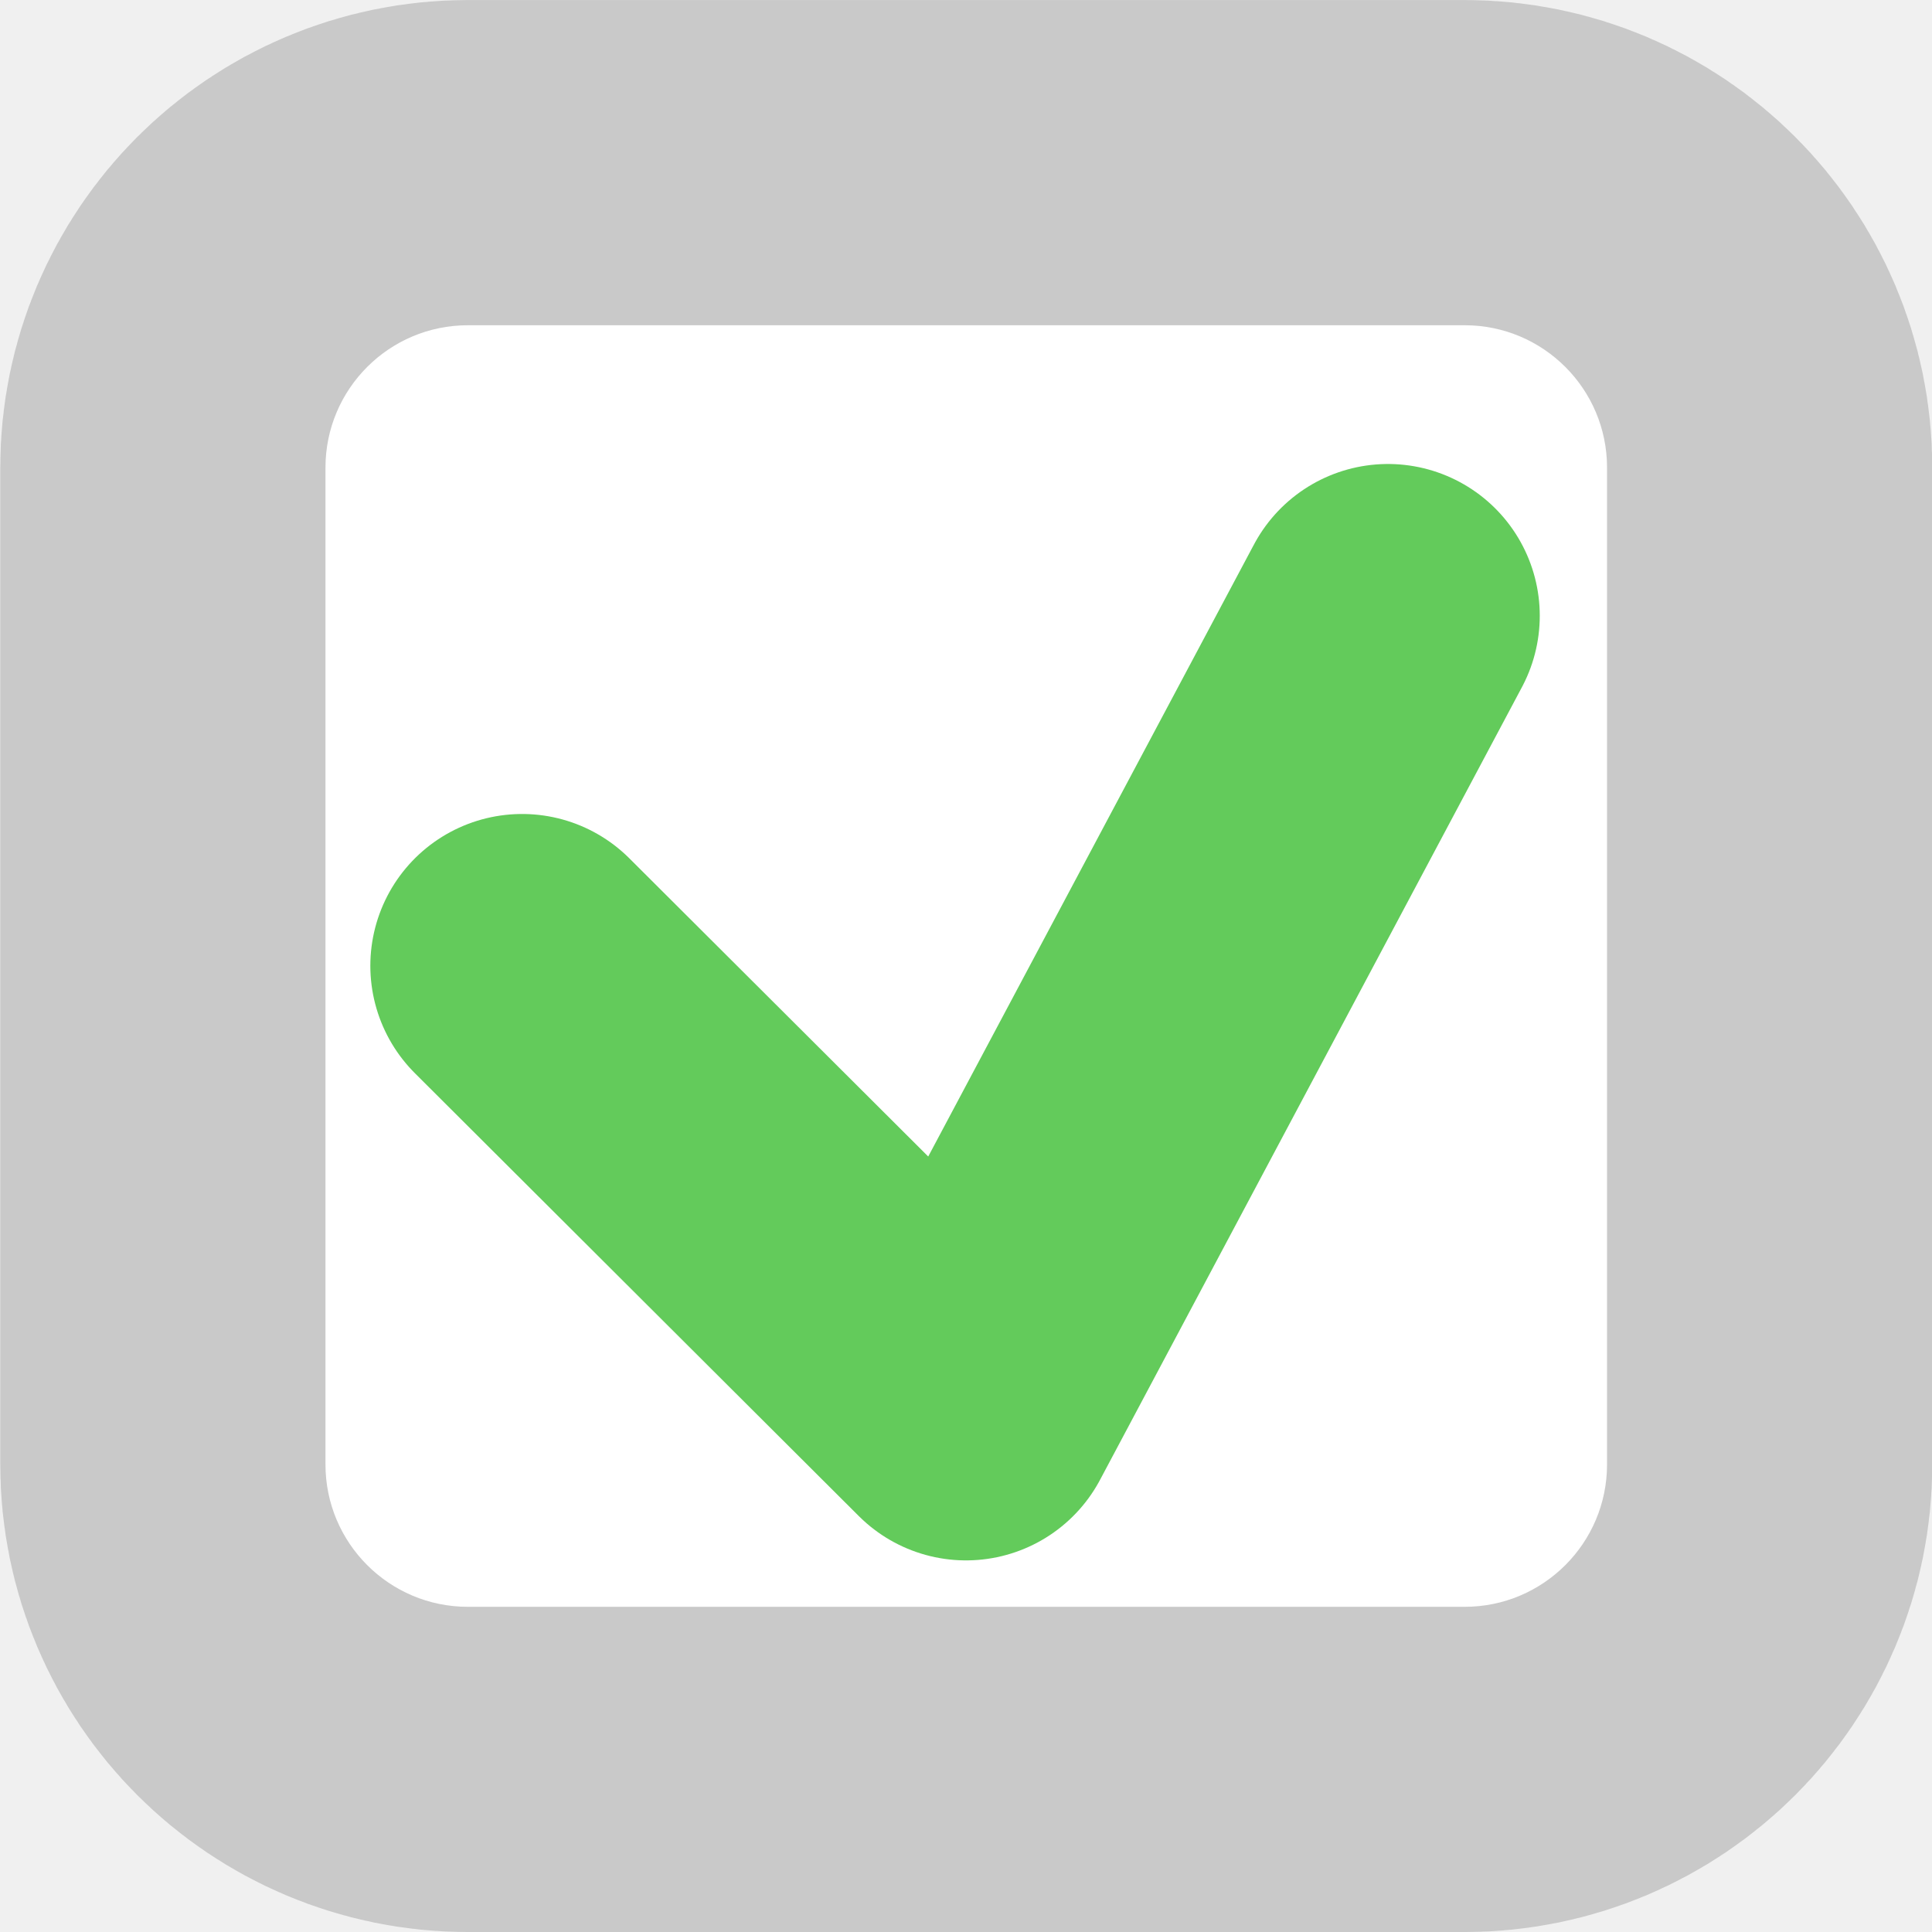
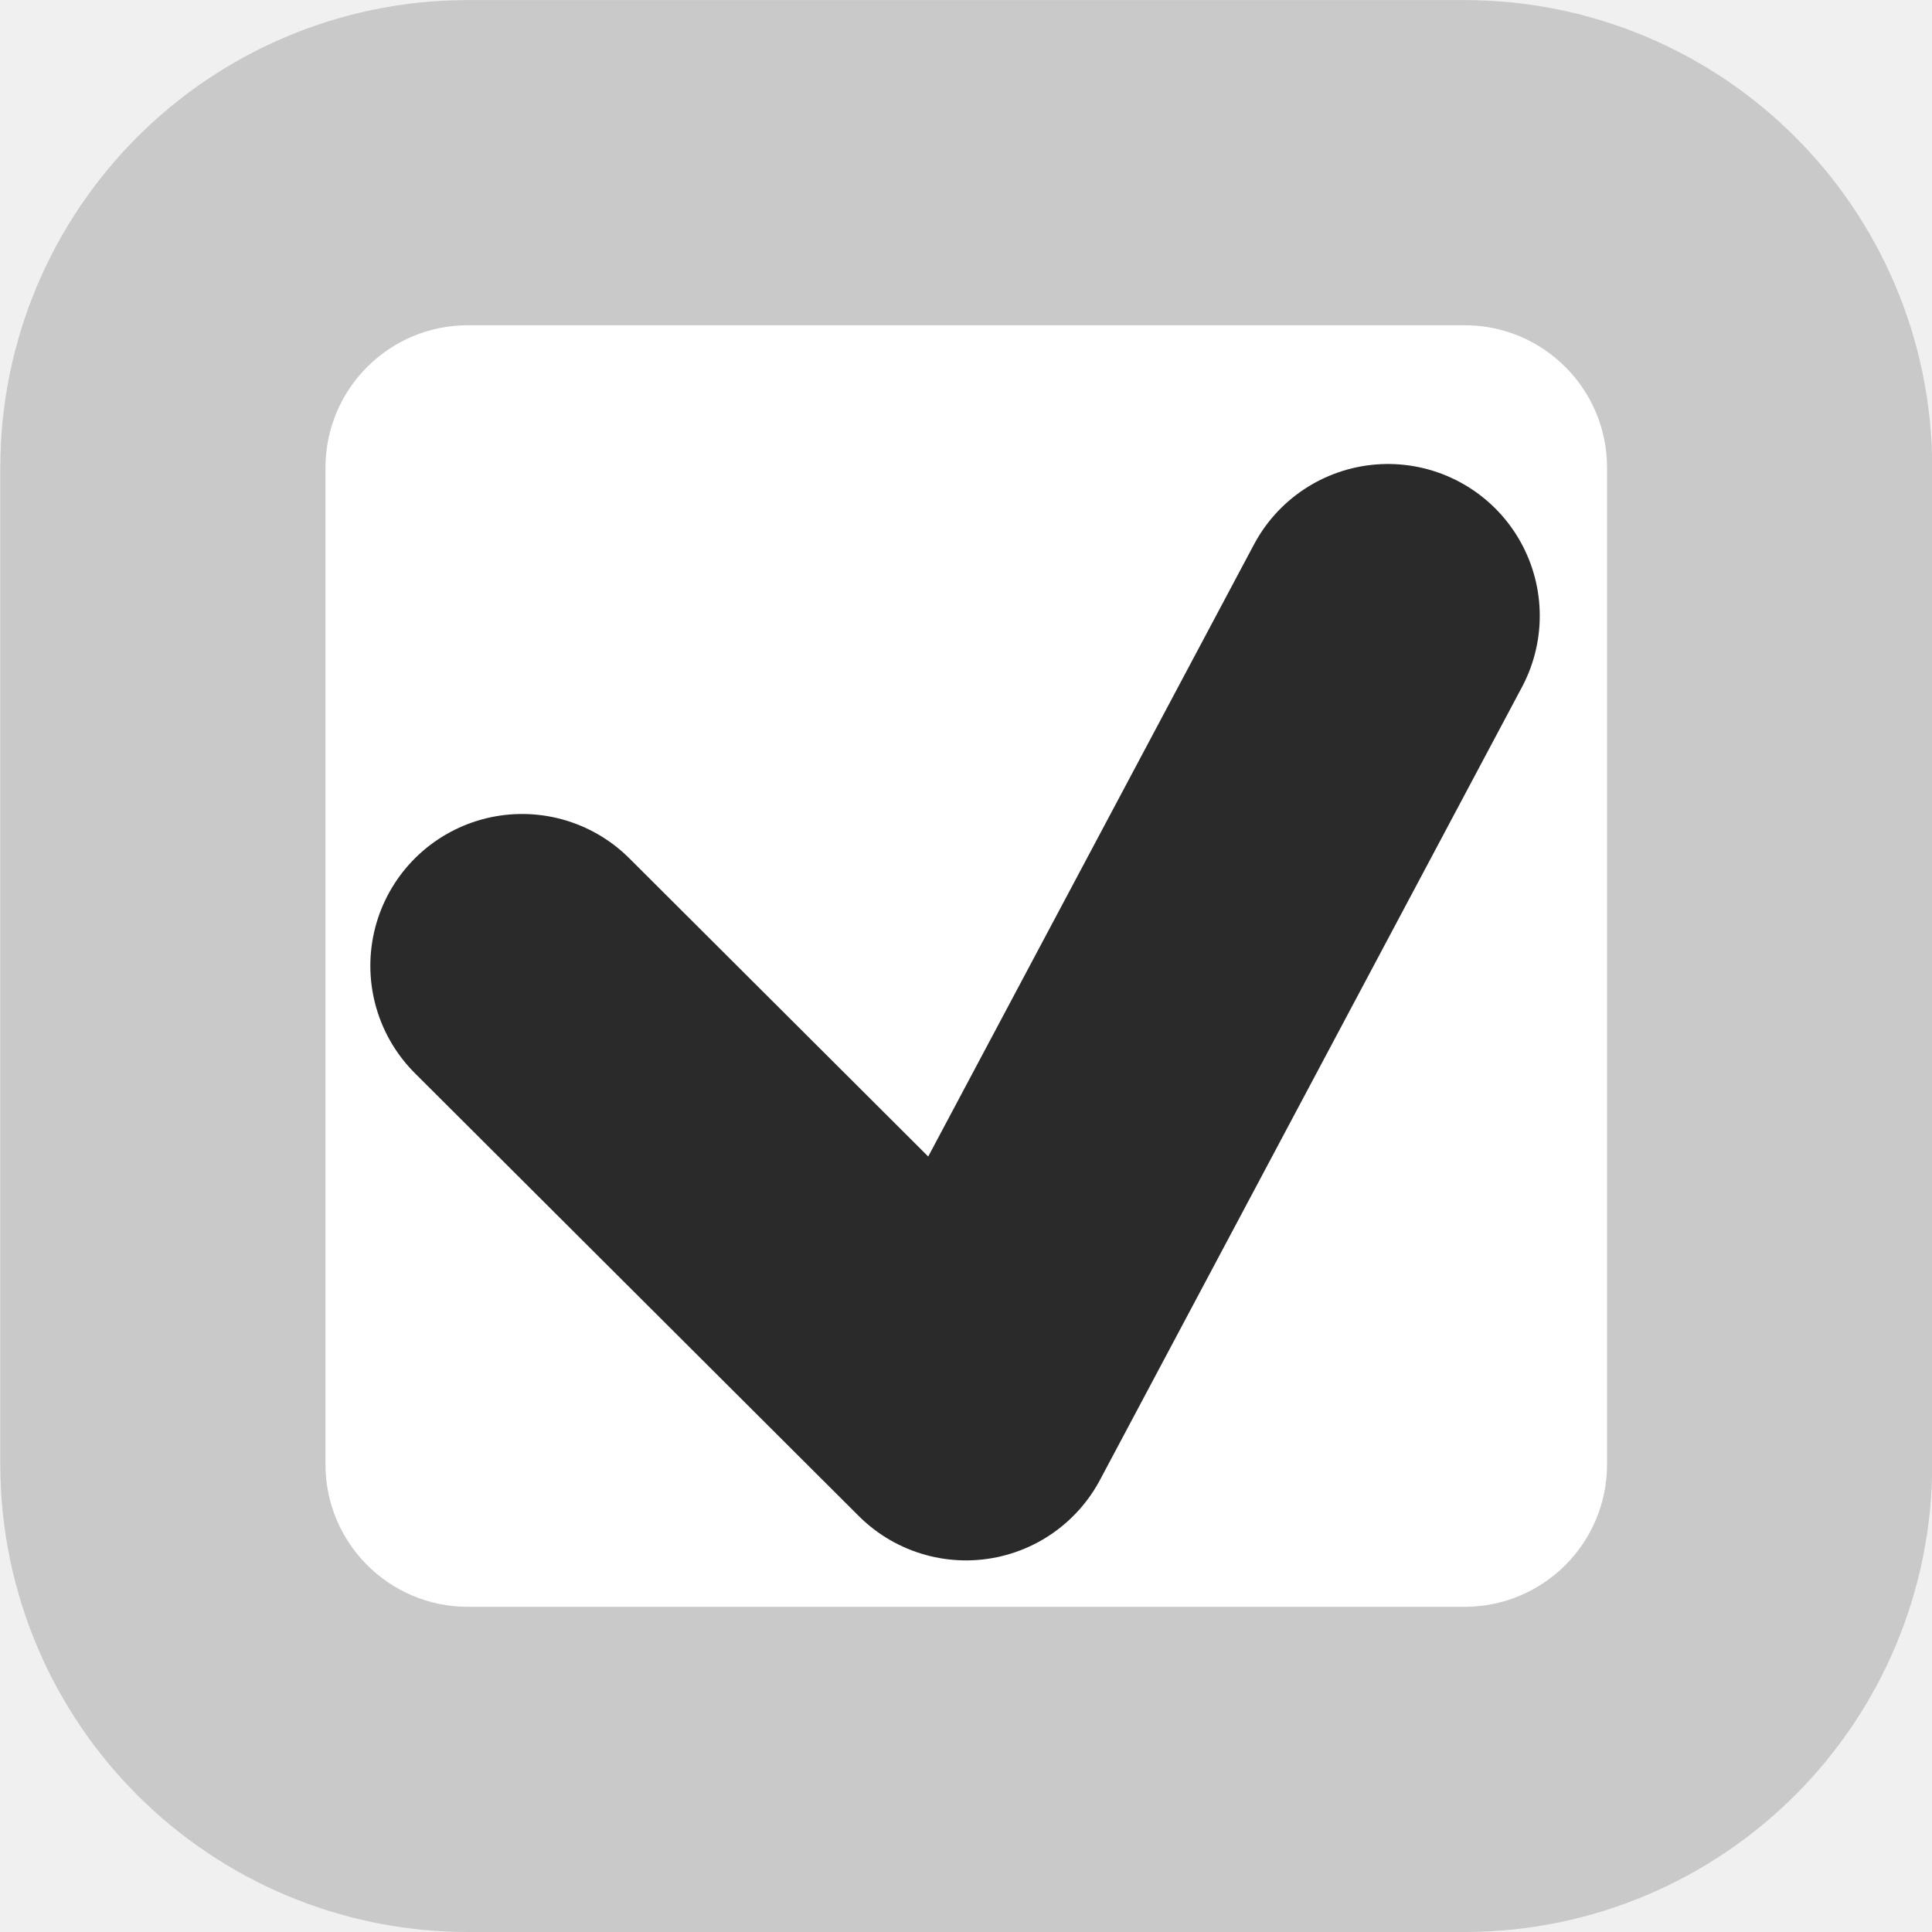
<svg xmlns="http://www.w3.org/2000/svg" width="3.704mm" height="3.704mm" version="1.1" viewBox="0 0 3.704 3.704" id="svg1">
  <defs id="defs1" />
  <g transform="translate(19.843 -.45244)" fill="#fff" stroke="#000" stroke-linecap="round" stroke-linejoin="round" id="g1" style="stroke:#c9c9c9;stroke-opacity:1">
    <rect x="-19.219" y="1.076" width="2.457" height="2.457" ry="0.273" stroke-width="1.247" style="paint-order:stroke fill markers;stroke:#c9c9c9;stroke-opacity:1" id="rect1" />
-     <path d="m-17.182 1.633-0.809 1.52-0.851-0.849" stroke-width=".582" style="paint-order:normal;stroke:#63cb5b;stroke-opacity:1" id="path1" />
+     <path d="m-17.182 1.633-0.809 1.52-0.851-0.849" stroke-width=".582" style="paint-order:normal;stroke:#2a2a2a;stroke-opacity:1" id="path1" />
  </g>
</svg>
